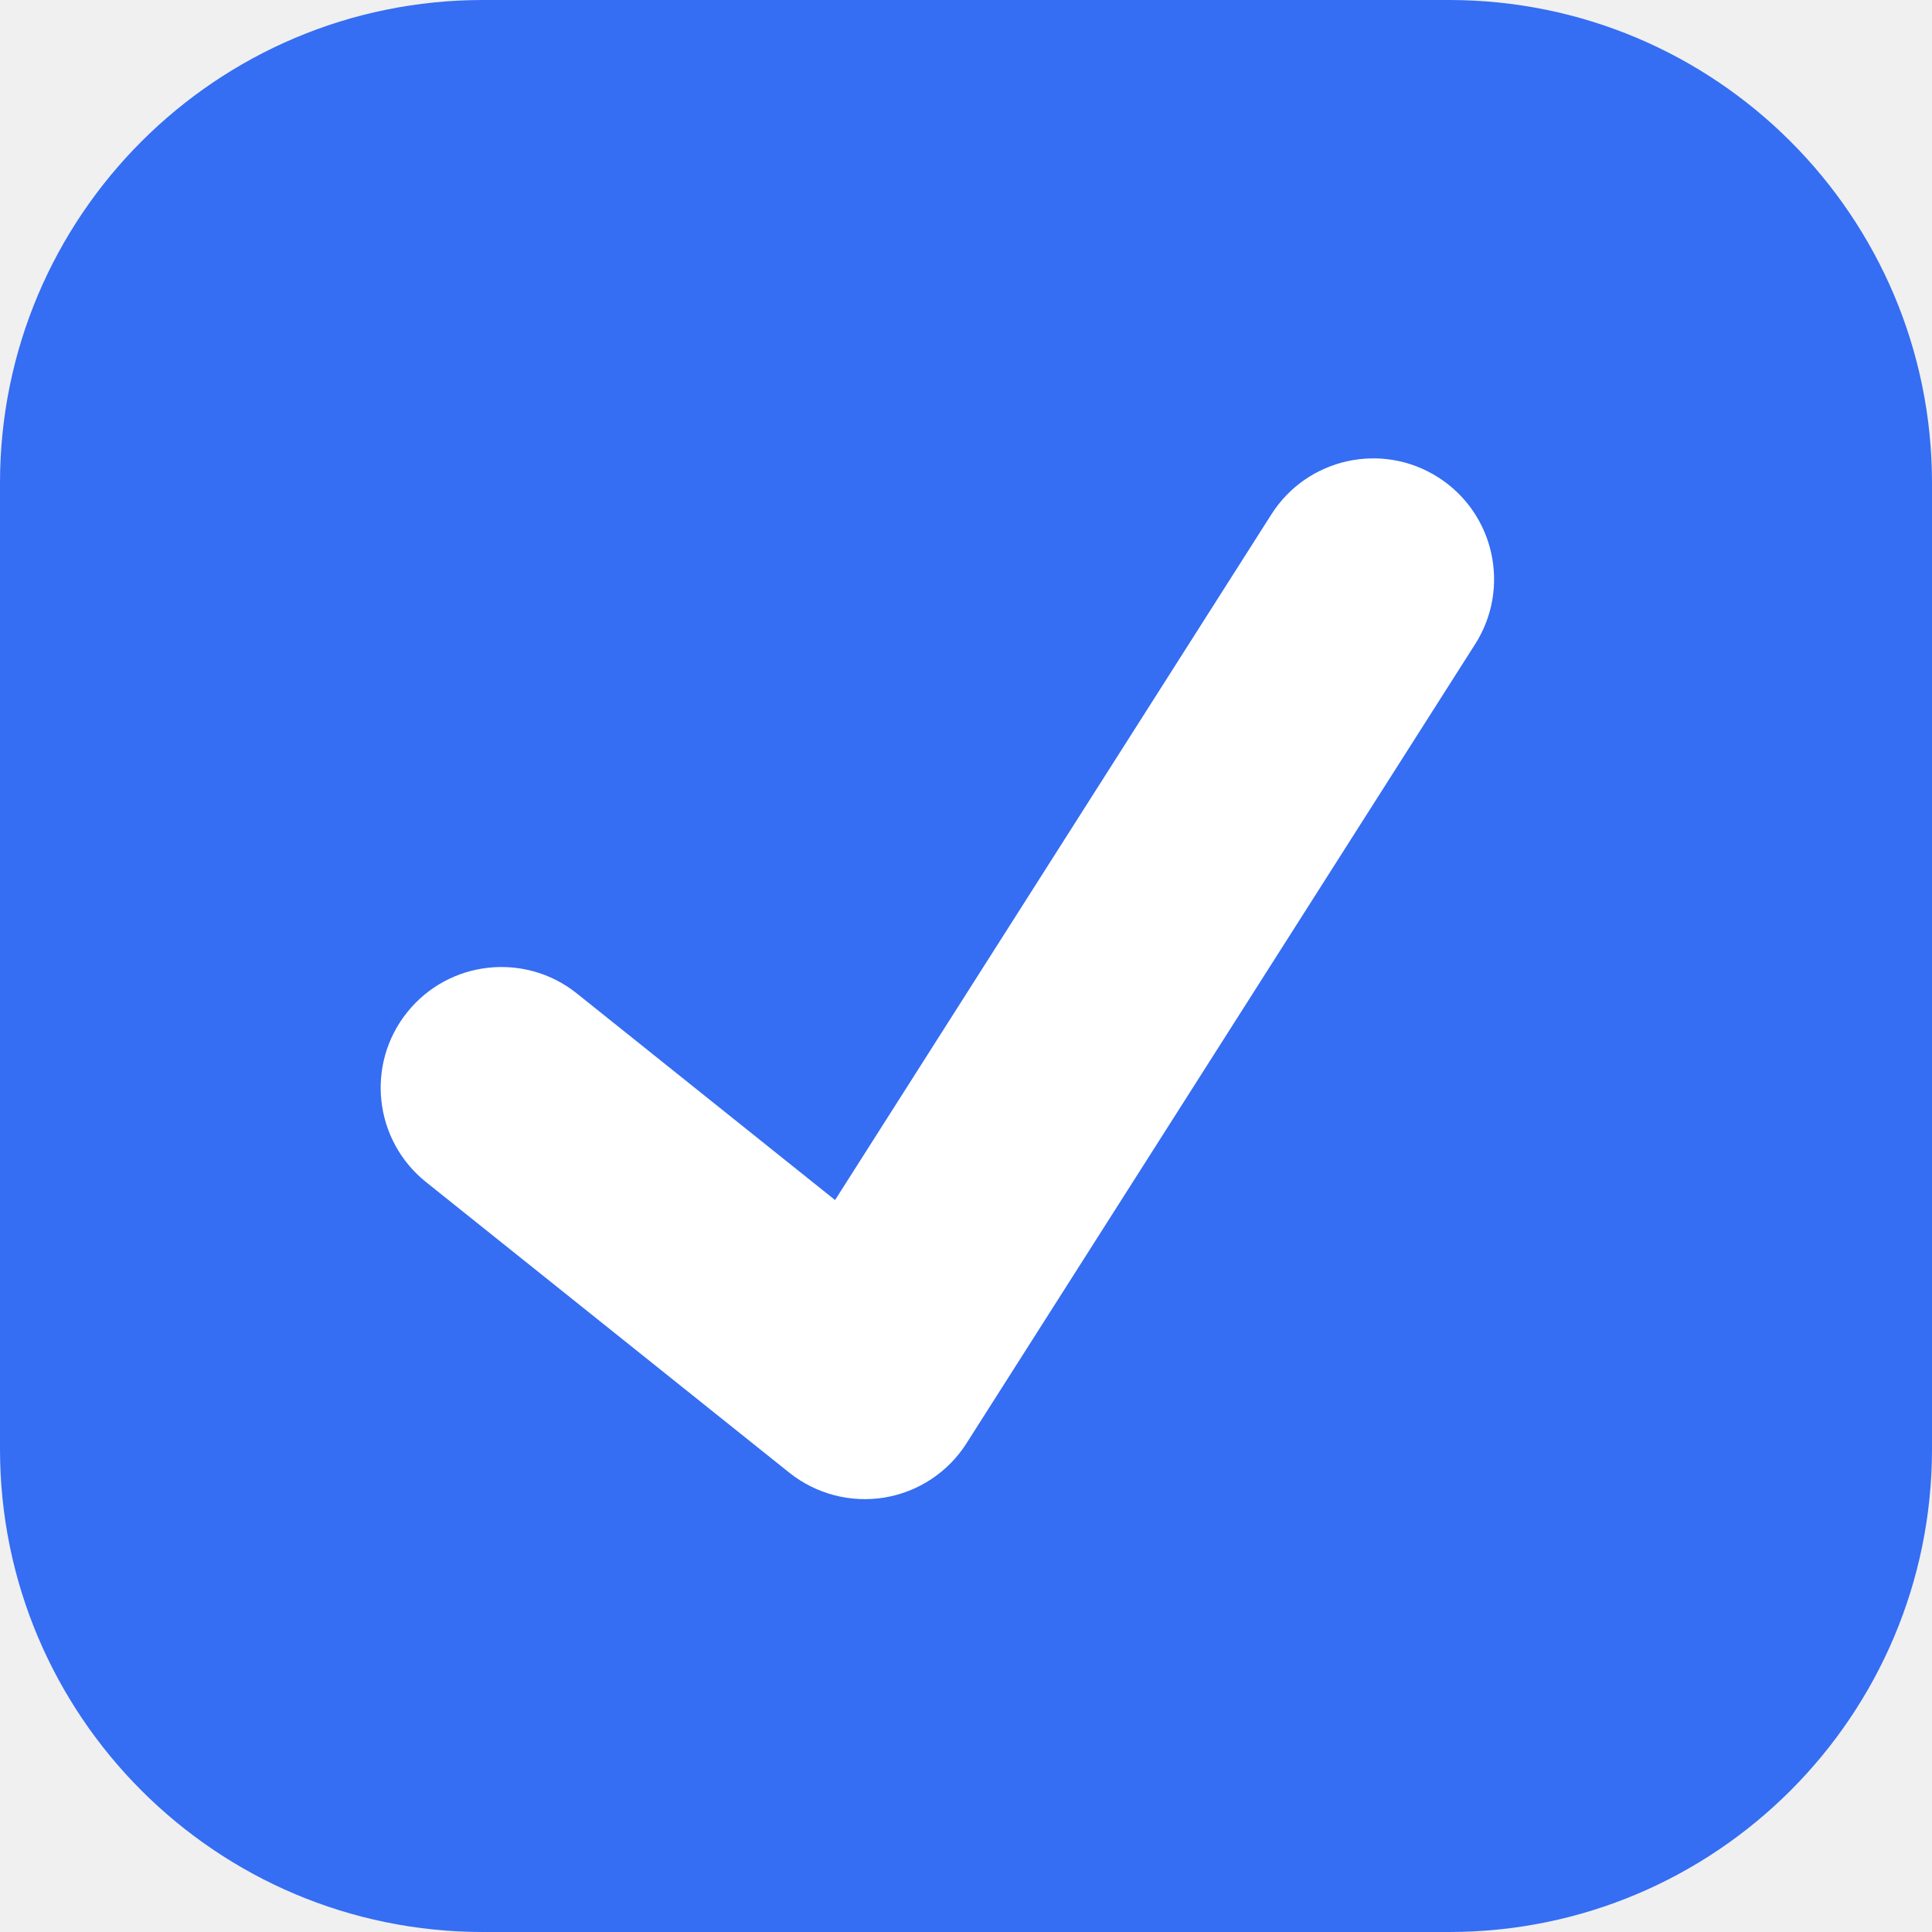
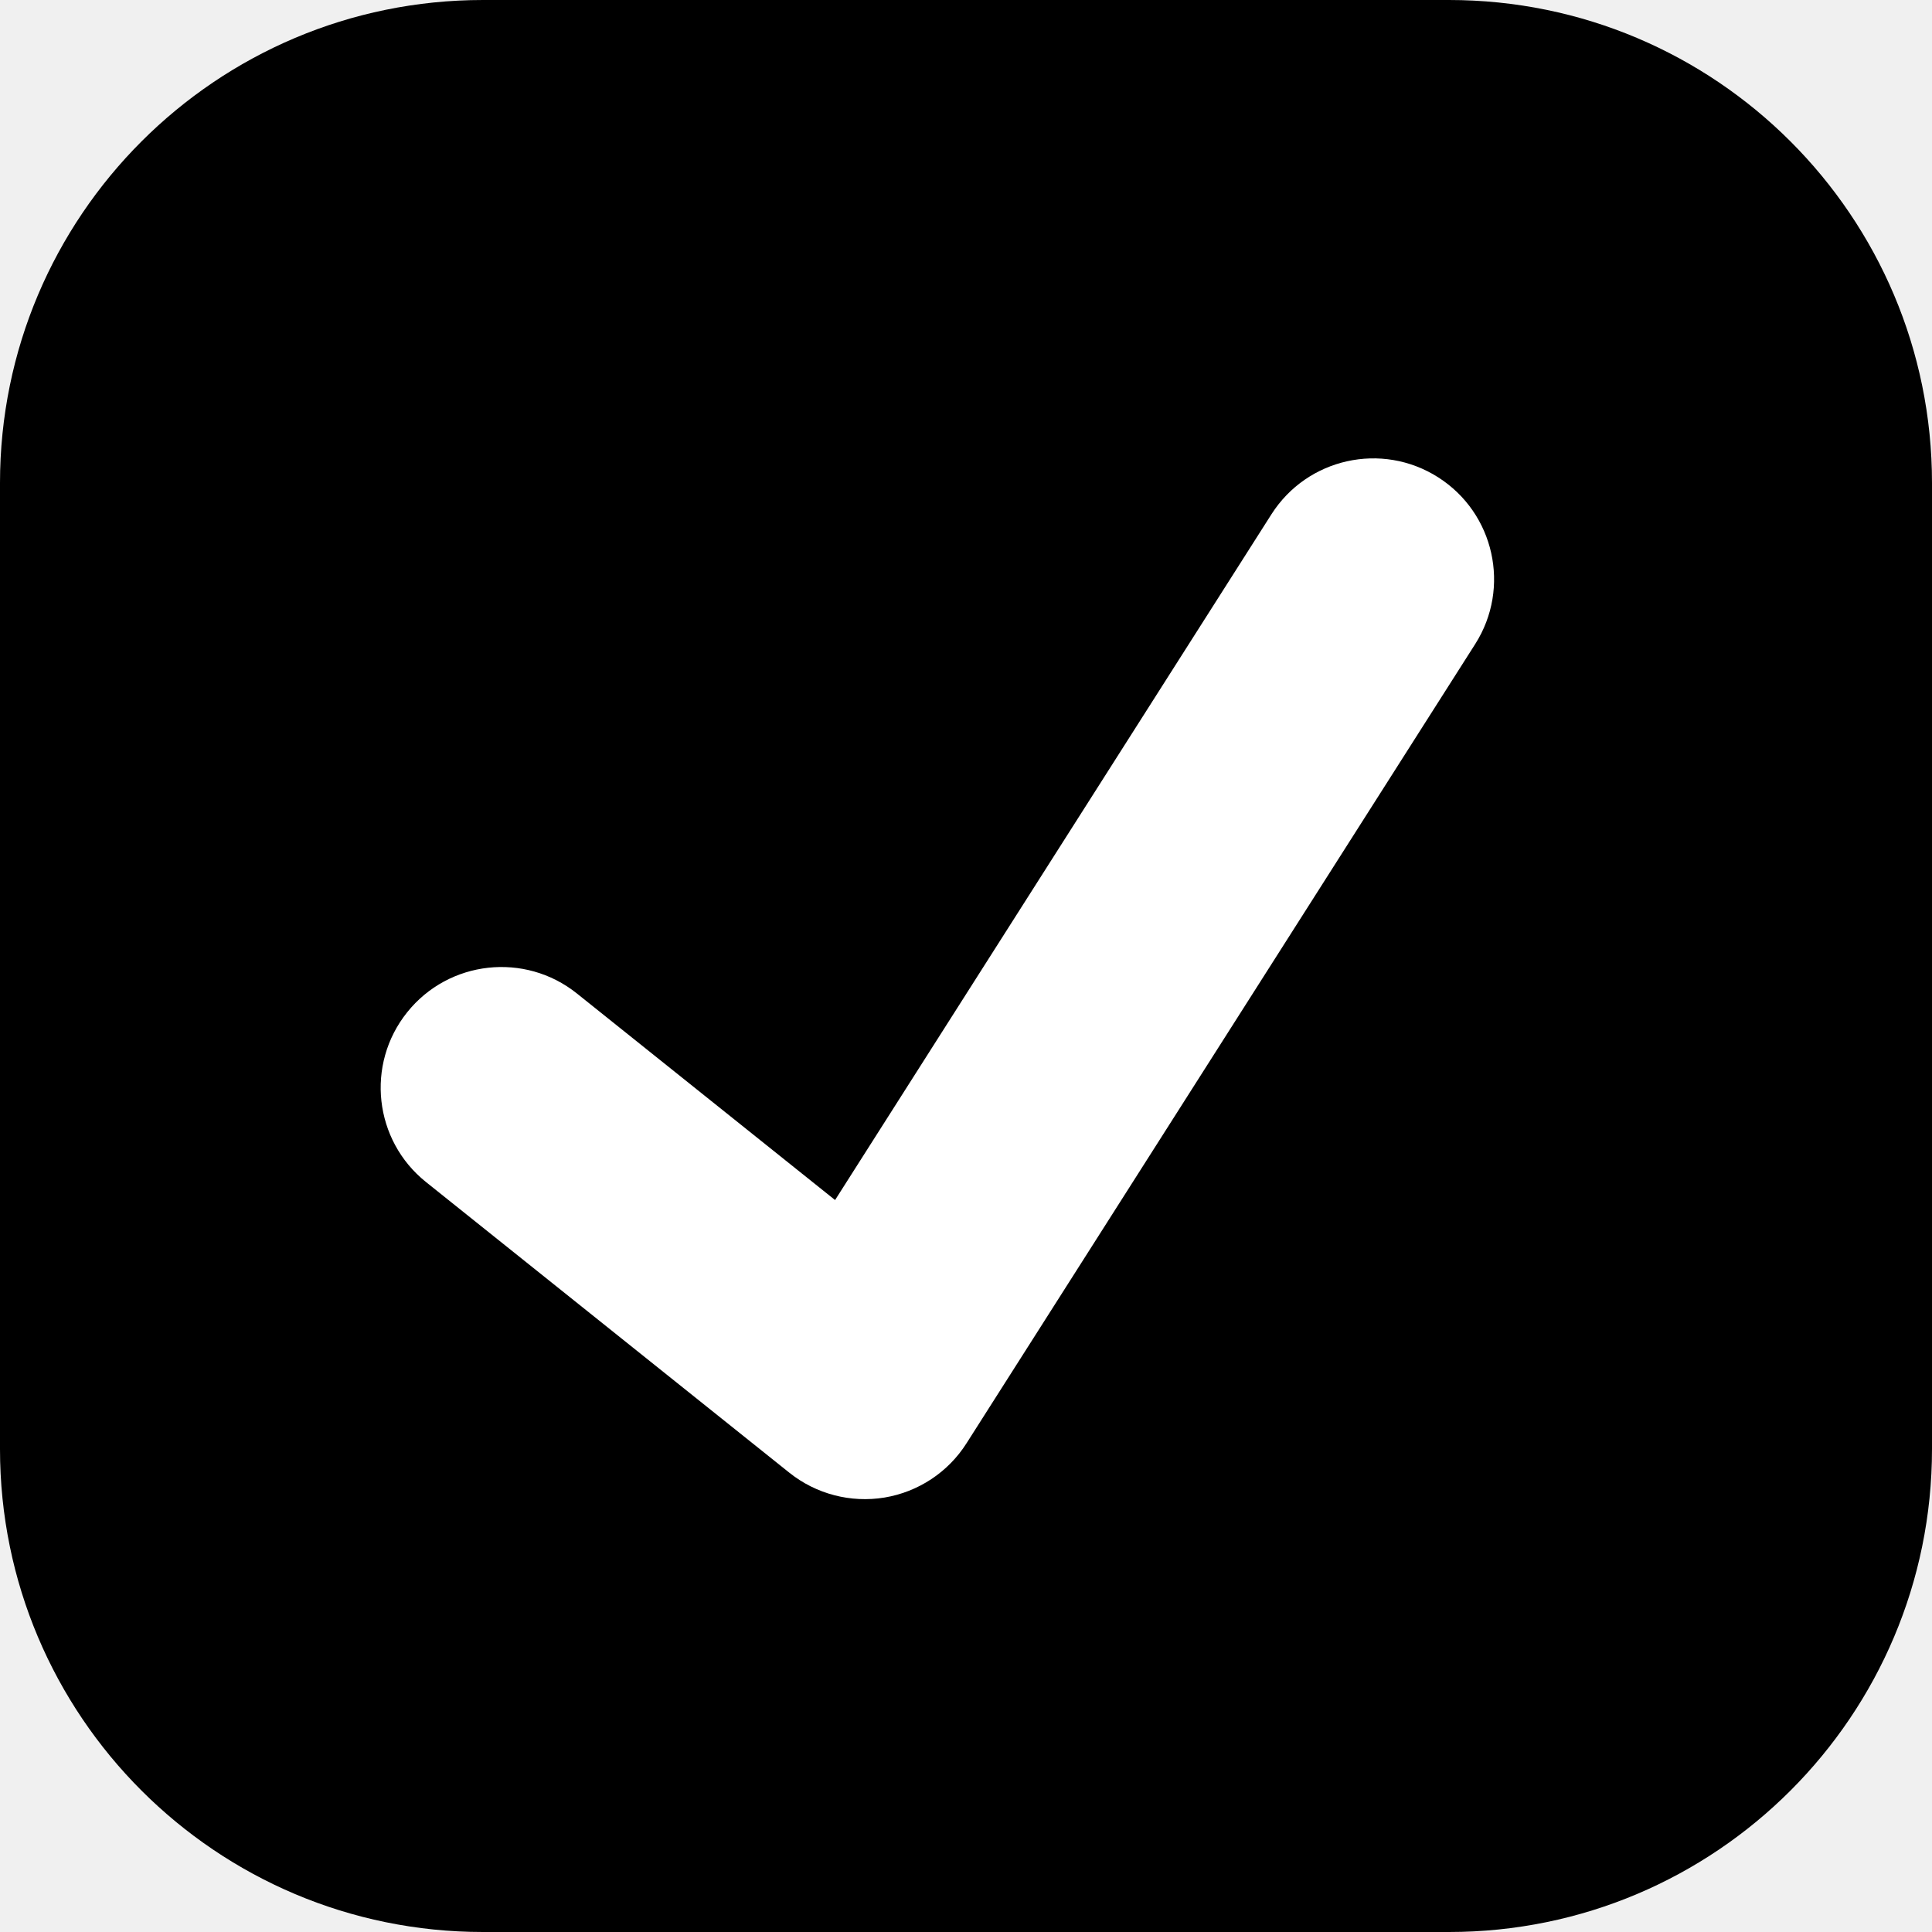
<svg xmlns="http://www.w3.org/2000/svg" width="24" height="24" viewBox="0 0 24 24" fill="none">
-   <rect width="24" height="24" rx="6" fill="#356DF3" />
+   <rect width="24" height="24" rx="6" fill="currentColor" />
  <path d="M7.166 12.341C6.519 11.824 5.575 11.929 5.058 12.575C4.54 13.222 4.645 14.166 5.292 14.684L7.166 12.341ZM10.742 17.123L9.805 18.294C10.137 18.56 10.568 18.672 10.988 18.603C11.408 18.533 11.779 18.288 12.007 17.928L10.742 17.123ZM18.326 8C18.77 7.301 18.564 6.374 17.865 5.929C17.166 5.484 16.239 5.69 15.794 6.389L18.326 8ZM5.292 14.684L9.805 18.294L11.679 15.952L7.166 12.341L5.292 14.684ZM12.007 17.928L18.326 8L15.794 6.389L9.476 16.318L12.007 17.928Z" fill="white" />
</svg>
